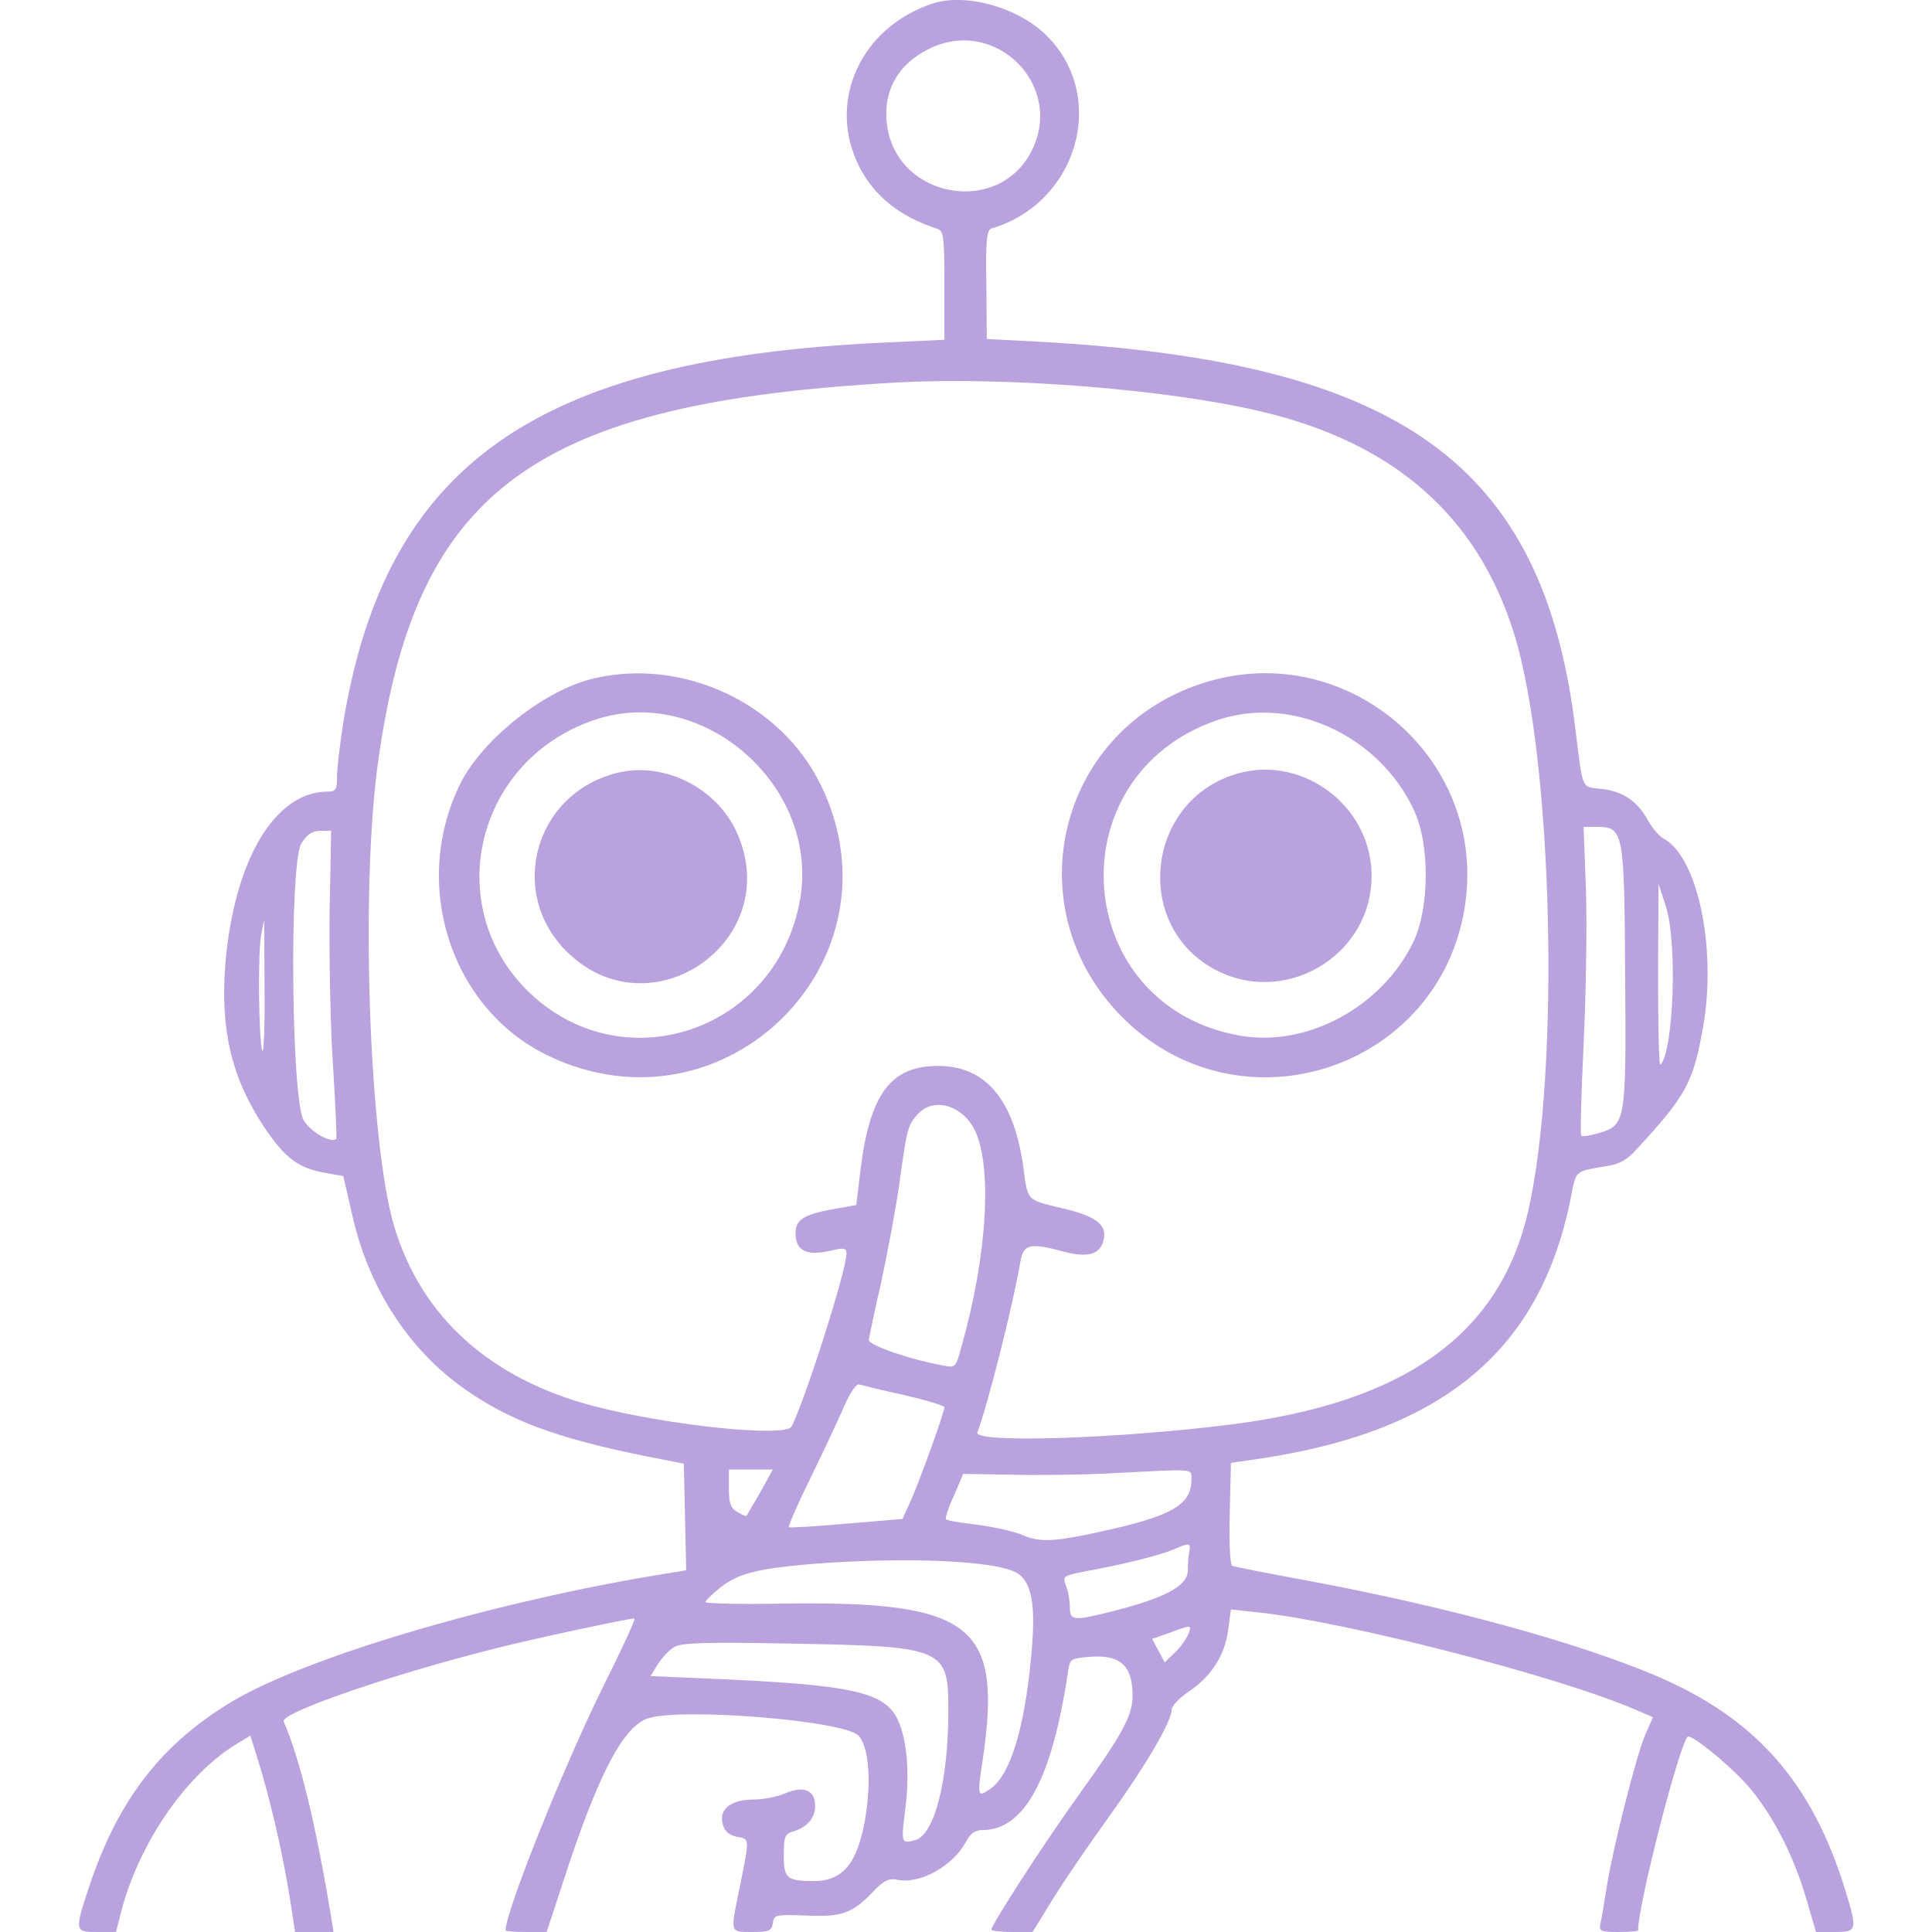
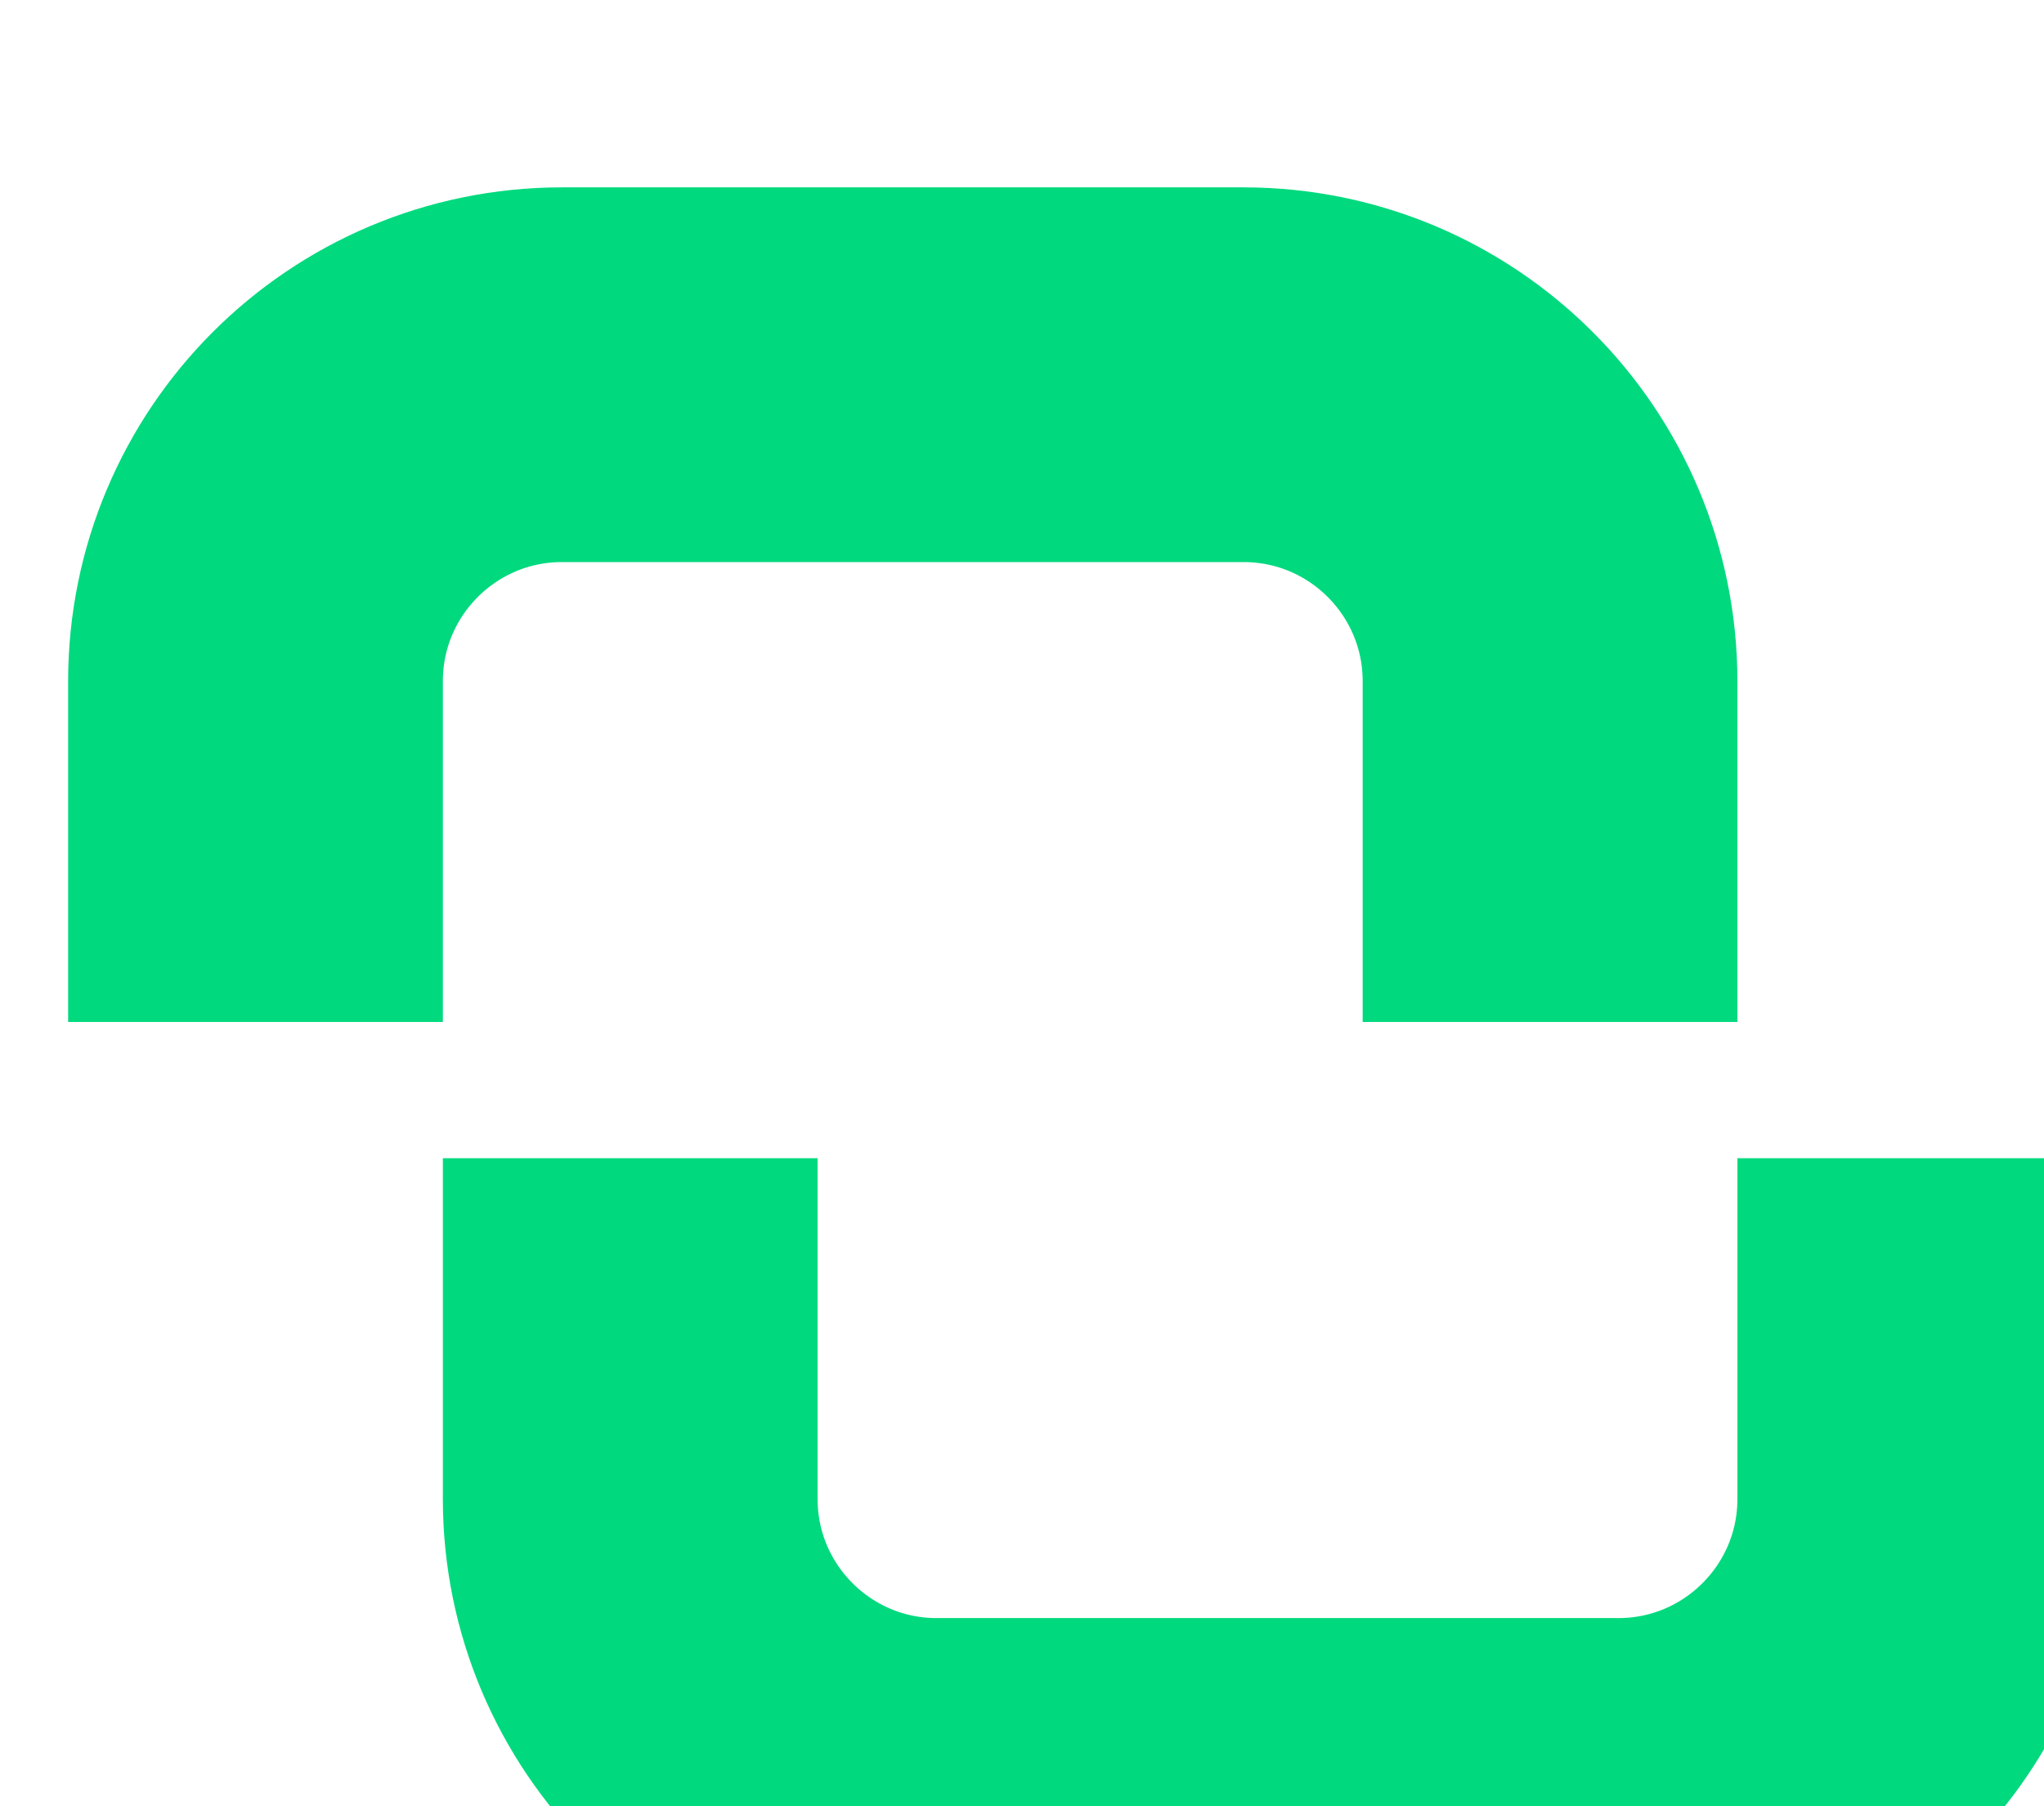
- <svg xmlns="http://www.w3.org/2000/svg" viewBox="8 19 493 493" fill="#B9A2DE">
-   <path fill-rule="evenodd" d="M 246 19.9 C 227.5 26, 218.9 45.1, 227.3 61.6 C 231.2 69.2, 237.7 74.3, 247.2 77.4 C 248.8 77.9, 249 79.5, 249 91.8 L 249 105.7 234.1 106.4 C 144.7 110.4, 106.2 137.5, 95.5 204 C 94.7 209.2, 94 215.2, 94 217.2 C 94 220.5, 93.7 221, 91.6 221 C 78.1 221, 67.7 238.6, 65.5 265 C 64.2 281.6, 67 293.8, 75.2 306.3 C 80.8 314.7, 84.2 317.2, 91.6 318.4 L 95.6 319.1 97.9 329.1 C 102.2 348.3, 113 364.5, 128.1 374.5 C 139.9 382.4, 152.6 386.8, 178 391.6 L 182.5 392.5 182.8 406.1 L 183.1 419.7 172.8 421.4 C 131.1 428.6, 86.6 441.9, 67.7 452.9 C 49.6 463.6, 38.4 477.8, 31 499.7 C 26.9 511.9, 27 512, 32.8 512 L 37.6 512 38.9 506.9 C 43.5 489.1, 55.8 471.4, 68.9 463.7 L 71.9 461.9 74.5 470.3 C 77.3 479.7, 80.3 492.7, 82.1 504.2 L 83.3 512 88.2 512 L 93.1 512 92.6 508.8 C 88.7 485.1, 84.7 468.3, 80.4 458.3 C 79.4 456.1, 108.1 446.2, 135 439.5 C 144.4 437.1, 168.3 432, 169.9 432 C 170.3 432, 166.7 439.8, 162 449.2 C 152.2 468.9, 137 506.7, 137 511.6 C 137 511.8, 139.4 512, 142.2 512 L 147.5 512 151.7 499.2 C 160.4 472.4, 166.7 460.1, 173 457.6 C 180.7 454.6, 223.9 458, 227.2 462 C 229.6 464.9, 230.3 472.8, 229 481.7 C 227.1 494.1, 223.4 499, 215.7 499 C 208.8 499, 208 498.3, 208 492.5 C 208 487.8, 208.3 487, 210.2 486.4 C 213.9 485.4, 216 482.9, 216 479.9 C 216 475.8, 213.2 474.6, 208.4 476.6 C 206.4 477.5, 202.7 478.2, 200.3 478.2 C 194.6 478.2, 191.4 480.6, 192.4 484.4 C 192.9 486.3, 193.9 487.2, 196 487.7 C 199.4 488.3, 199.4 487.6, 196.4 502.3 C 194.4 512.2, 194.3 512, 199.9 512 C 204.3 512, 204.9 511.7, 205.2 509.8 C 205.5 507.6, 205.8 507.5, 213.6 507.8 C 222.8 508.2, 225.5 507.3, 230.9 501.6 C 233.6 498.8, 234.8 498.2, 237.1 498.7 C 242.9 499.8, 251.3 495.1, 254.6 488.8 C 255.6 486.9, 256.8 486, 258.6 486 C 269.4 486, 276.4 473.1, 280.5 445.8 C 281 442.3, 281.2 442.2, 285.8 441.8 C 293.8 441.1, 297 443.9, 297 451.7 C 297 456.8, 294.5 461.4, 283.3 477 C 274.1 489.8, 261 510.1, 261 511.4 C 261 511.7, 263.4 512, 266.2 512 L 271.5 512 276.9 503.2 C 279.9 498.4, 286.4 488.9, 291.4 482 C 300.5 469.3, 307 458.2, 307 455.2 C 307 454.3, 309 452.2, 311.4 450.6 C 317.1 446.8, 320.6 441.3, 321.4 434.9 L 322.1 429.7 328.7 430.4 C 351 432.7, 404.8 446.5, 425.2 455.2 L 429.8 457.2 427.9 461.5 C 425.6 466.7, 419.6 490.4, 418 500.5 C 417.4 504.4, 416.7 508.5, 416.4 509.8 C 416 511.8, 416.3 512, 421 512 C 423.7 512, 426 511.8, 426 511.6 C 426 505.1, 436.2 465.3, 438.6 462.2 C 439.3 461.3, 448.2 468.4, 453.3 473.9 C 459.8 481, 465.6 492, 469 503.8 L 471.4 512 476.2 512 C 481.9 512, 482 511.6, 478.9 501.4 C 470.4 473.7, 455.9 457.3, 430.3 446.5 C 410.1 438, 377.7 429.1, 342.5 422.5 C 332.1 420.6, 323.1 418.8, 322.5 418.6 C 321.9 418.4, 321.6 413.3, 321.8 405.3 L 322.1 392.3 330.3 391.1 C 377 383.9, 401.5 363, 409 323.8 C 410.2 317.6, 409.9 317.9, 418.4 316.5 C 421.1 316.1, 423.4 314.8, 425.4 312.5 C 438.2 298.7, 440.1 295.3, 442.6 281 C 446.1 260.9, 441.2 237.6, 432.5 233 C 431.4 232.4, 429.6 230.3, 428.5 228.3 C 425.8 223.4, 422.1 220.9, 416.6 220.3 C 411.4 219.7, 412 220.9, 410 205 C 401.8 137.4, 365.5 111.3, 273.2 106.2 L 259.8 105.5 259.7 91.6 C 259.5 80.1, 259.8 77.7, 261 77.3 C 282.8 70.9, 290.7 44.1, 275.4 28.4 C 268.2 21, 254.6 17.1, 246 19.9 M 245.4 31.3 C 237 35.3, 233.1 42.5, 234.4 51.3 C 237.2 69.7, 262.8 74.1, 271.2 57.6 C 279.7 41, 262.3 23.3, 245.4 31.3 M 237 116.6 C 144.4 121.7, 114.1 143.8, 104.5 213.3 C 99.9 245.9, 102.2 310.5, 108.6 332 C 115.5 355, 133.1 370.9, 159.5 377.8 C 178.3 382.7, 208.5 385.9, 210 383 C 213.4 376.4, 224 343.2, 224 338.9 C 224 337.5, 223.5 337.3, 220.2 338.1 C 213.8 339.6, 211 338.2, 211 333.6 C 211 330.3, 213.2 328.9, 220.3 327.6 L 226.5 326.5 227.6 317.4 C 230 298.1, 235.3 291, 247.4 291 C 259.5 291, 266.7 299.6, 269.1 316.6 C 270.3 325.7, 269.8 325.1, 279.4 327.4 C 287.8 329.4, 290.6 331.6, 289.6 335.5 C 288.7 339.1, 285.6 340, 279.5 338.4 C 270.9 336.1, 269.2 336.4, 268.4 340.8 C 266.4 352.5, 260.1 377.3, 257.4 384.5 C 256.3 387.3, 292.6 386.2, 322.1 382.5 C 366.4 376.9, 390.6 359.6, 397.9 328.3 C 406.2 292.3, 404.3 212.4, 394.3 180.5 C 384.9 150.6, 363.7 132, 329.8 124 C 305.6 118.3, 265 115.1, 237 116.6 M 159.6 192.1 C 147.1 195, 131.4 207.4, 125.6 218.7 C 112.7 244.4, 122.9 276.4, 147.9 288.4 C 193 310, 239.3 263.9, 217.4 219.2 C 207.2 198.4, 182.3 186.8, 159.6 192.1 M 314.1 193.6 C 277.5 206, 267.1 251.2, 294.4 278.6 C 324.6 308.8, 375.9 291.8, 381.9 249.6 C 387.3 211.6, 350.5 181.2, 314.1 193.6 M 159.4 202.8 C 129.6 213.1, 120.6 249.7, 142.4 271.6 C 166.1 295.3, 205.5 282.7, 212 249.4 C 217.8 220, 187.4 193.1, 159.4 202.8 M 318.5 202.8 C 276.9 217.2, 281.4 275.9, 324.6 283.3 C 341.6 286.2, 360.5 276, 368.6 259.5 C 372.8 250.8, 372.9 234.5, 368.8 225.7 C 359.8 206.5, 337.4 196.3, 318.5 202.8 M 164.8 216.4 C 144.3 222, 137.6 246.8, 152.5 261.7 C 173.8 283, 208.3 259.2, 196.1 231.6 C 190.9 219.8, 176.9 213, 164.8 216.4 M 322.2 216.9 C 300.5 224.5, 297.5 254.7, 317.3 266 C 335.3 276.3, 358 263.2, 358 242.5 C 358 224.1, 339.3 210.8, 322.2 216.9 M 412.7 246.2 C 413 255.2, 412.7 272.8, 412.1 285.4 C 411.5 298, 411.2 308.5, 411.5 308.8 C 411.8 309.1, 413.8 308.8, 416.1 308.1 C 422.8 306.1, 423 305.3, 422.7 268 C 422.5 231.1, 422.3 230, 415.5 230 L 412.1 230 412.7 246.2 M 84.9 234.2 C 81.8 239.2, 82.3 299.5, 85.5 304.9 C 87.3 307.9, 92.5 310.8, 93.8 309.6 C 94 309.4, 93.6 301.1, 93 291.3 C 92.3 281.5, 92 263.9, 92.1 252.2 L 92.5 231 89.7 231 C 87.7 231, 86.4 231.9, 84.9 234.2 M 431.1 267.9 C 431.1 280.7, 431.3 291, 431.7 290.7 C 435.1 287.2, 436.1 259.1, 433 250 L 431.2 244.5 431.1 267.9 M 74.6 257.8 C 73.8 262.7, 74 283.8, 74.9 287 C 75.3 288.4, 75.6 281.5, 75.5 271.8 C 75.5 262, 75.4 254, 75.4 254 C 75.3 254, 75 255.7, 74.6 257.8 M 242.3 303.2 C 239.6 306.1, 239.4 307.2, 237.5 321 C 236.6 327.3, 234.5 338.6, 232.9 346 C 231.2 353.4, 229.8 360.1, 229.7 360.9 C 229.5 362.2, 240.1 365.9, 248.5 367.4 C 251.8 368.1, 251.9 368, 253.3 362.8 C 260 339.2, 261.3 316.3, 256.6 307.1 C 253.3 300.9, 246.2 299, 242.3 303.2 M 223.3 378.1 C 221.8 381.6, 217.9 389.8, 214.7 396.4 C 211.5 402.9, 209.1 408.4, 209.3 408.7 C 209.5 408.9, 216.1 408.5, 224 407.8 L 238.3 406.6 240.6 401.5 C 243 396, 249 379.3, 249 378.1 C 249 377.7, 244.4 376.3, 238.8 375 C 233.2 373.8, 228 372.5, 227.3 372.3 C 226.5 372, 225 374.2, 223.3 378.1 M 194 398.8 C 194 402.5, 194.4 403.8, 196.1 404.8 C 197.3 405.5, 198.3 406, 198.5 405.8 C 198.6 405.6, 200.2 402.9, 202 399.8 L 205.2 394 199.6 394 L 194 394 194 398.8 M 290.5 395 C 283.9 395.3, 273 395.5, 266.2 395.3 L 253.8 395.1 251.4 400.7 C 250 403.7, 249.1 406.5, 249.4 406.7 C 249.6 407, 253.3 407.6, 257.6 408.1 C 261.8 408.7, 266.9 409.8, 268.9 410.7 C 273.3 412.6, 276.8 412.5, 289 409.8 C 306.7 406, 312 403, 312 396.8 C 312 393.6, 314 393.8, 290.5 395 M 307.4 414.4 C 304.2 415.8, 295.2 418.1, 284.8 420 C 279.3 421.1, 279.1 421.2, 280 423.6 C 280.6 425, 281 427.5, 281 429.1 C 281 432.6, 281.9 432.7, 292.1 430.1 C 305.4 426.7, 311 423.7, 311.1 419.8 C 311.1 418, 311.3 415.7, 311.5 414.8 C 311.9 412.7, 311.5 412.6, 307.4 414.4 M 215 418.1 C 201.2 419.3, 196.4 420.5, 191.8 424.1 C 189.7 425.8, 188 427.5, 188 427.8 C 188 428.2, 196.9 428.4, 207.7 428.2 C 256.1 427.5, 263.8 433.5, 258.8 467.8 C 257.3 477.6, 257.4 477.8, 260.8 475.4 C 265.7 472, 269.4 460.3, 271.1 442 C 272.4 428.9, 271.4 423, 267.7 420.5 C 262.6 417.2, 239.1 416.2, 215 418.1 M 306.3 435.7 L 302 437.2 303.6 440.2 L 305.2 443.2 308 440.5 C 310.6 438, 312.6 433.9, 311.2 434.1 C 310.8 434.1, 308.6 434.8, 306.3 435.7 M 180.2 439.2 C 178.9 439.9, 177 441.9, 175.9 443.6 L 174 446.7 190.2 447.4 C 222.8 448.8, 232.1 450.5, 236.1 456.1 C 239.1 460.4, 240.3 469.8, 239.1 479.9 C 237.9 489.4, 237.9 489.5, 241.4 488.6 C 246.4 487.4, 250 473.6, 250 455.4 C 250 439.5, 248.9 439.1, 209.5 438.4 C 188.5 438, 182 438.2, 180.2 439.2" />
+ <svg xmlns="http://www.w3.org/2000/svg" viewBox="0 0 0 0 32 32">
+   <path fill="none" stroke="#00d97e" stroke-width="5.5" d="M3.75 15v-5a4.5 4.5 0 0 1 4.5-4.5h10a4.5 4.5 0 0 1 4.5 4.5v5M9.25 17v5a4.5 4.5 0 0 0 4.5 4.5h10a4.5 4.5 0 0 0 4.5-4.5v-5" />
</svg>
